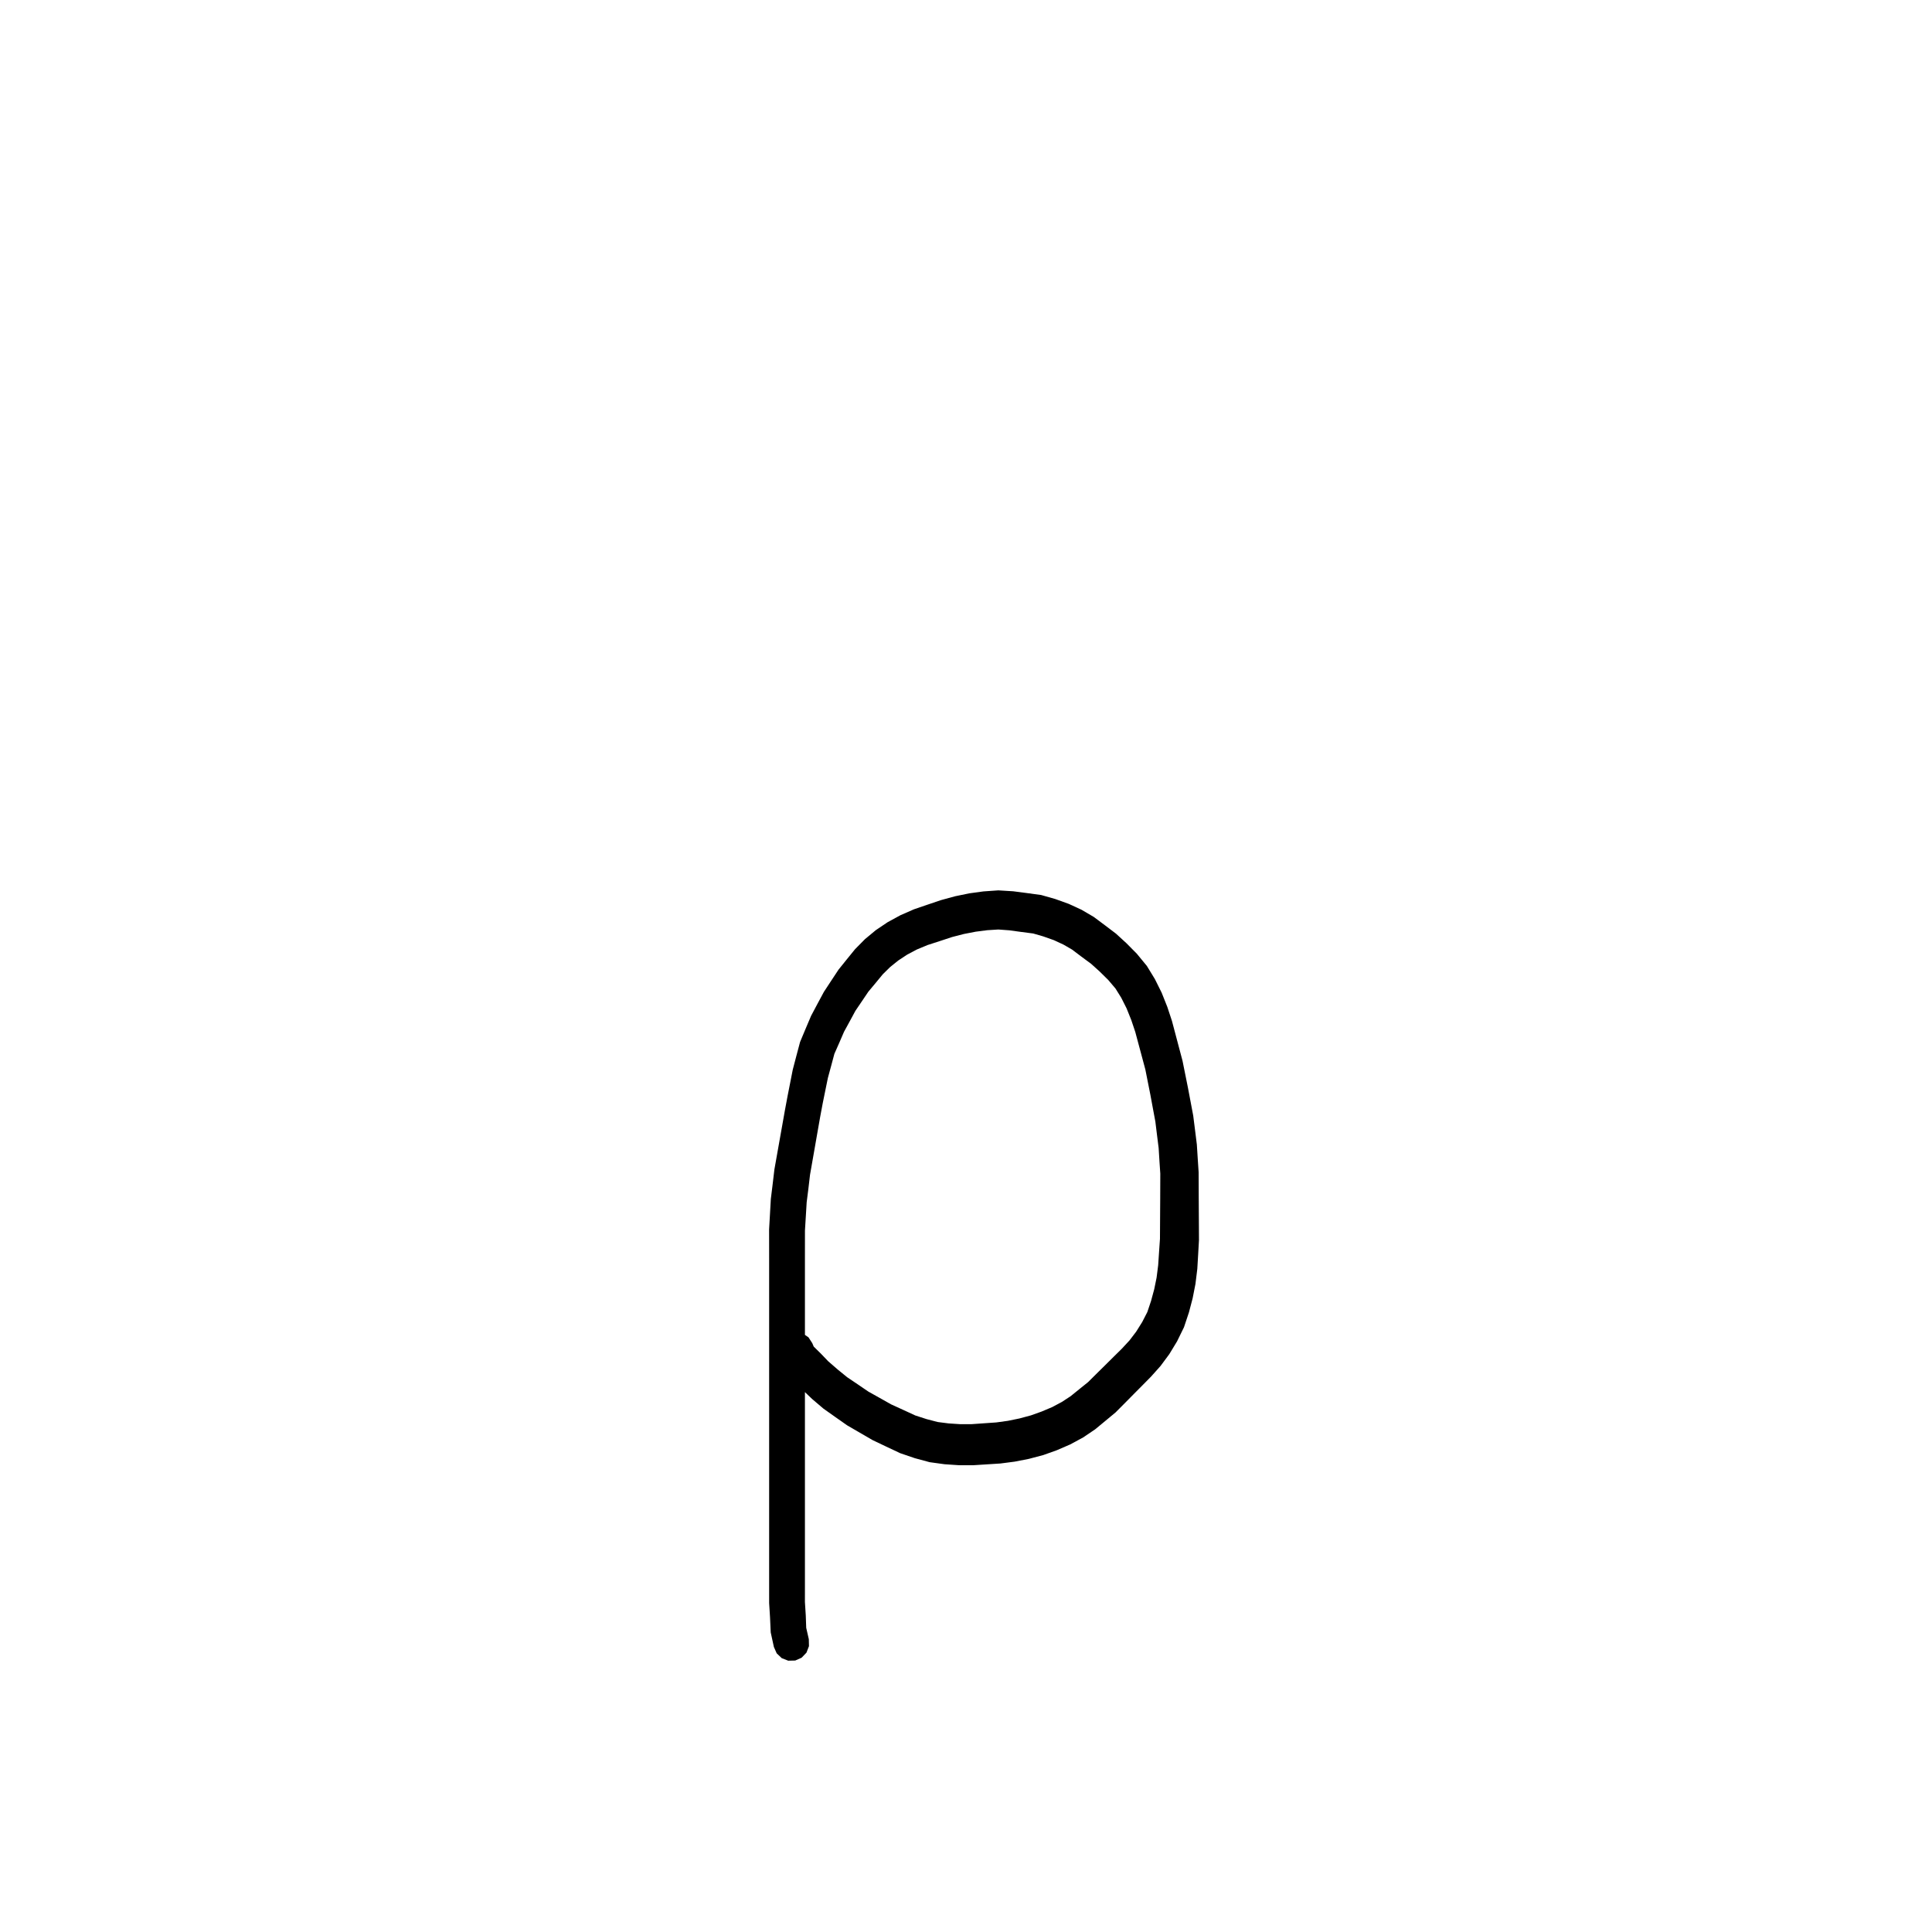
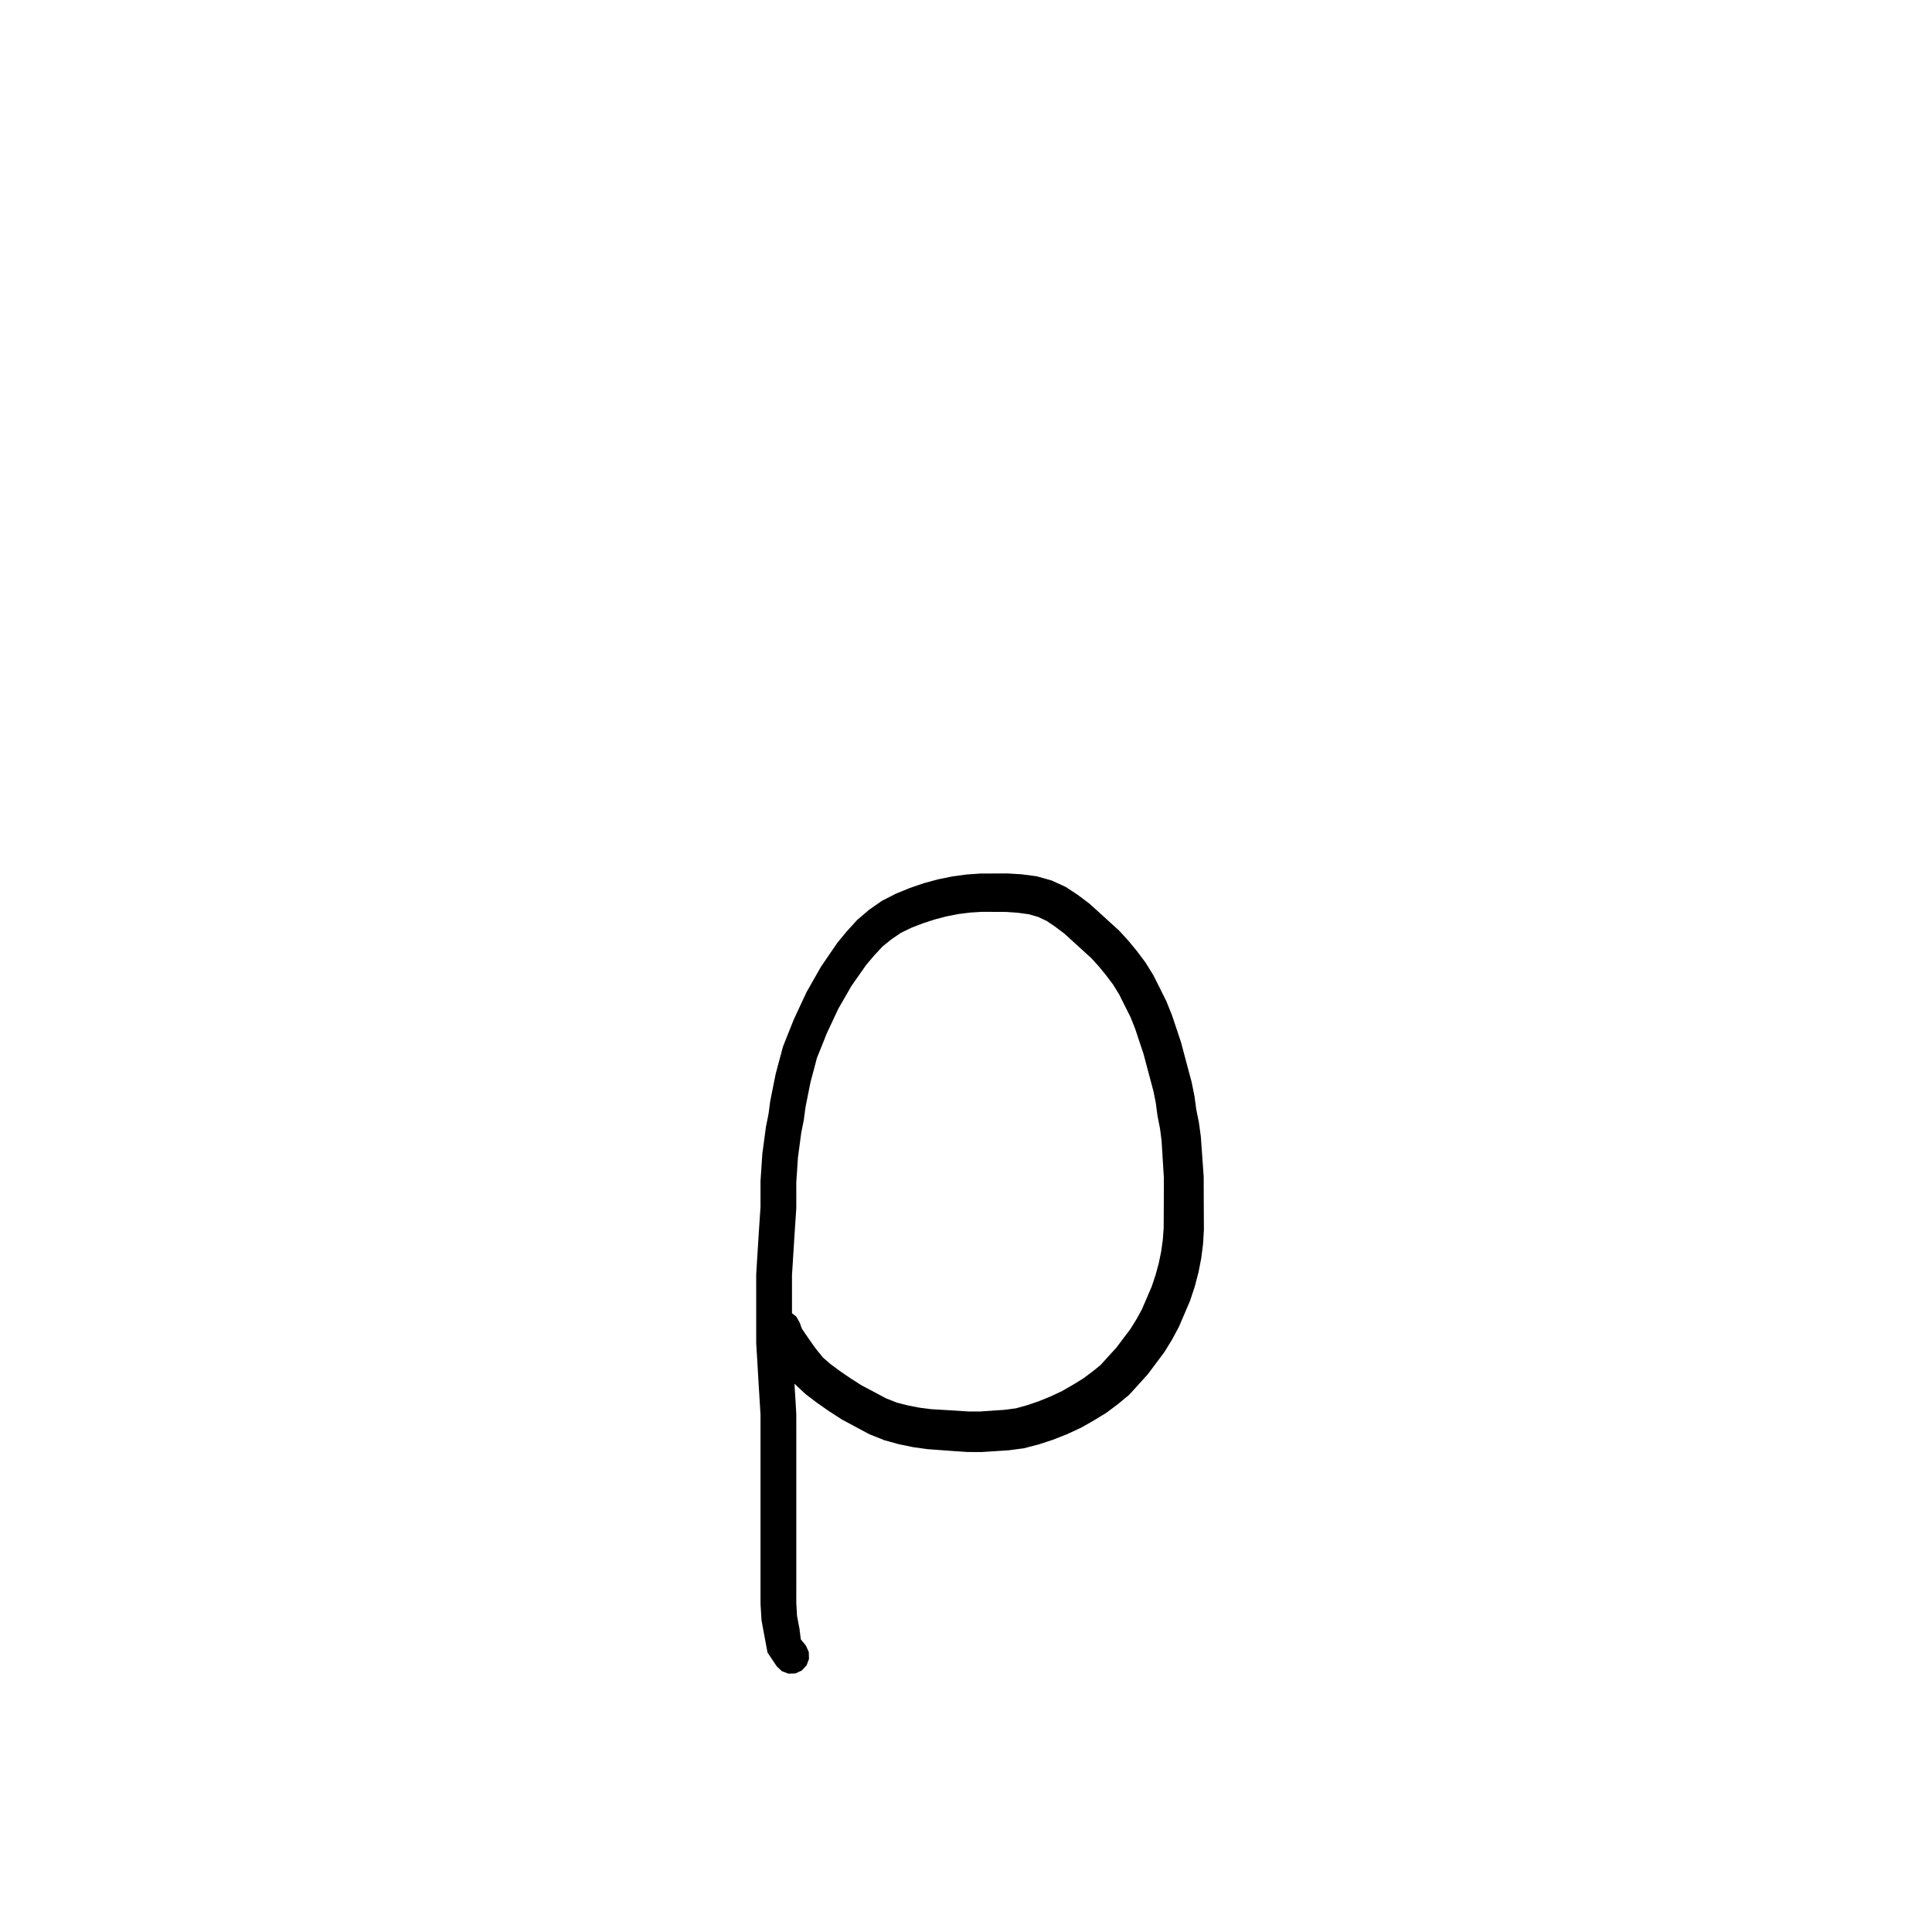
<svg xmlns="http://www.w3.org/2000/svg" viewBox="0 0 300 300" width="300" height="300">
-   <path d="M 125.592 254.531 L 125.189 252.769 L 125.119 250.838 L 124.987 248.755 L 124.989 246.562 L 124.989 244.152 L 124.989 241.741 L 124.989 239.33 L 124.989 236.92 L 124.989 234.509 L 124.989 232.232 L 124.989 229.821 L 124.989 227.545 L 124.989 225.268 L 124.989 223.125 L 124.989 220.982 L 124.989 218.973 L 124.989 216.964 L 124.989 214.821 L 124.989 212.679 L 124.989 210.536 L 124.989 208.393 L 124.989 206.25 L 124.989 204.107 L 124.989 201.964 L 124.989 199.821 L 124.989 197.679 L 124.989 195.402 L 124.991 193.259 L 124.993 191.064 L 125.128 188.869 L 125.26 186.682 L 125.522 184.622 L 125.78 182.416 L 126.166 180.218 L 126.565 177.94 L 126.963 175.663 L 127.361 173.4 L 127.757 171.288 L 128.162 169.298 L 128.554 167.378 L 129.076 165.456 L 129.561 163.642 L 130.303 161.963 L 131.064 160.205 L 131.951 158.583 L 132.828 156.96 L 133.836 155.474 L 134.838 153.988 L 135.967 152.636 L 137.086 151.278 L 138.229 150.154 L 139.488 149.143 L 140.865 148.235 L 142.374 147.435 L 144.022 146.749 L 145.921 146.134 L 147.847 145.5 L 149.679 145.027 L 151.501 144.674 L 153.315 144.44 L 155.022 144.333 L 156.728 144.459 L 158.637 144.72 L 160.431 144.952 L 161.991 145.402 L 163.65 145.989 L 165.134 146.677 L 166.459 147.444 L 167.928 148.551 L 169.429 149.661 L 170.746 150.849 L 172.083 152.166 L 173.212 153.495 L 174.108 154.933 L 174.935 156.577 L 175.664 158.391 L 176.282 160.229 L 176.797 162.149 L 177.336 164.157 L 177.85 166.075 L 178.231 167.992 L 178.627 169.984 L 179.021 172.11 L 179.404 174.165 L 179.657 176.218 L 179.914 178.269 L 180.041 180.326 L 180.17 182.242 L 180.163 184.152 L 180.156 186.161 L 180.143 188.17 L 180.131 190.312 L 180.119 192.361 L 179.978 194.409 L 179.841 196.456 L 179.594 198.397 L 179.226 200.197 L 178.732 202.019 L 178.158 203.733 L 177.362 205.283 L 176.425 206.779 L 175.383 208.146 L 174.179 209.444 L 172.885 210.72 L 171.541 212.054 L 170.193 213.385 L 168.962 214.608 L 167.602 215.703 L 166.245 216.801 L 164.887 217.691 L 163.403 218.484 L 161.744 219.184 L 160.093 219.775 L 158.308 220.256 L 156.503 220.626 L 154.703 220.874 L 152.801 221.007 L 150.898 221.141 L 149.102 221.145 L 147.304 221.027 L 145.601 220.81 L 143.879 220.359 L 142.131 219.794 L 140.279 218.94 L 138.378 218.072 L 136.61 217.076 L 134.841 216.086 L 133.203 214.969 L 131.559 213.862 L 130.098 212.675 L 128.602 211.375 L 127.459 210.184 L 126.356 209.099 L 126.129 208.566 L 125.538 207.657 L 124.644 207.044 L 123.583 206.82 L 122.517 207.018 L 121.608 207.61 L 120.995 208.504 L 120.771 209.564 L 120.969 210.63 L 121.635 212.329 L 123.122 214.102 L 124.389 215.589 L 126.107 217.236 L 127.861 218.728 L 129.699 220.031 L 131.543 221.325 L 133.524 222.477 L 135.506 223.625 L 137.623 224.632 L 139.788 225.652 L 142.058 226.427 L 144.354 227.047 L 146.67 227.366 L 148.889 227.516 L 151.111 227.52 L 153.226 227.386 L 155.341 227.251 L 157.559 226.963 L 159.772 226.53 L 162.006 225.939 L 164.104 225.191 L 166.195 224.284 L 168.193 223.202 L 170.05 221.949 L 171.639 220.636 L 173.225 219.32 L 174.673 217.865 L 176.004 216.517 L 177.338 215.173 L 178.722 213.77 L 180.197 212.122 L 181.566 210.275 L 182.772 208.288 L 183.85 206.088 L 184.617 203.785 L 185.194 201.589 L 185.629 199.371 L 185.918 197.026 L 186.049 194.788 L 186.176 192.55 L 186.164 190.312 L 186.151 188.17 L 186.139 186.161 L 186.132 184.152 L 186.124 182.044 L 185.986 179.942 L 185.845 177.713 L 185.566 175.479 L 185.284 173.246 L 184.863 171.015 L 184.454 168.856 L 184.046 166.829 L 183.623 164.728 L 183.066 162.629 L 182.534 160.619 L 181.977 158.521 L 181.256 156.341 L 180.378 154.137 L 179.33 152.032 L 178.083 149.988 L 176.533 148.102 L 174.923 146.473 L 173.295 144.981 L 171.581 143.681 L 169.836 142.378 L 167.946 141.27 L 165.948 140.35 L 163.857 139.598 L 161.667 138.976 L 159.443 138.673 L 157.334 138.398 L 155.022 138.256 L 152.712 138.417 L 150.508 138.718 L 148.312 139.17 L 146.127 139.767 L 144.034 140.473 L 141.916 141.197 L 139.814 142.118 L 137.84 143.193 L 136.003 144.429 L 134.315 145.828 L 132.78 147.383 L 131.488 148.972 L 130.207 150.565 L 129.066 152.294 L 127.931 154.022 L 126.933 155.881 L 125.945 157.741 L 125.099 159.733 L 124.233 161.805 L 123.647 164.008 L 123.098 166.105 L 122.686 168.202 L 122.287 170.23 L 121.88 172.403 L 121.474 174.694 L 121.069 176.97 L 120.664 179.247 L 120.247 181.602 L 119.969 183.949 L 119.695 186.176 L 119.56 188.542 L 119.426 190.9 L 119.429 193.259 L 119.431 195.402 L 119.431 197.679 L 119.431 199.821 L 119.431 201.964 L 119.431 204.107 L 119.431 206.25 L 119.431 208.393 L 119.431 210.536 L 119.431 212.679 L 119.431 214.821 L 119.431 216.964 L 119.431 218.973 L 119.431 220.982 L 119.431 223.125 L 119.431 225.268 L 119.431 227.545 L 119.431 229.821 L 119.431 232.232 L 119.431 234.509 L 119.431 236.92 L 119.431 239.33 L 119.431 241.741 L 119.431 244.152 L 119.431 246.562 L 119.432 248.923 L 119.569 251.127 L 119.677 253.481 L 120.167 255.737 L 120.604 256.729 L 121.388 257.478 L 122.398 257.871 L 123.482 257.847 L 124.474 257.409 L 125.224 256.626 L 125.616 255.615 Z" fill="black" fill-rule="nonzero" />
+   <path d="M 125.141 255.528 L 124.35 254.564 L 124.143 252.913 L 123.763 250.916 L 123.648 248.894 L 123.649 246.562 L 123.649 244.286 L 123.649 242.009 L 123.649 239.866 L 123.649 237.723 L 123.649 235.58 L 123.649 233.304 L 123.649 231.027 L 123.649 228.75 L 123.649 226.339 L 123.649 224.062 L 123.649 221.92 L 123.648 219.561 L 123.51 217.198 L 123.376 215.055 L 123.243 212.783 L 123.108 210.502 L 122.978 208.44 L 122.98 206.384 L 122.98 204.241 L 122.98 202.232 L 122.98 200.089 L 122.978 198.033 L 123.108 195.977 L 123.242 193.834 L 123.376 191.697 L 123.509 189.694 L 123.648 187.593 L 123.649 185.491 L 123.648 183.575 L 123.777 181.658 L 123.903 179.741 L 124.161 177.823 L 124.415 175.903 L 124.817 173.894 L 125.085 171.885 L 125.47 169.965 L 125.853 168.042 L 126.368 166.118 L 126.855 164.272 L 127.603 162.416 L 128.376 160.48 L 129.283 158.542 L 130.174 156.636 L 131.194 154.866 L 132.21 153.097 L 133.357 151.464 L 134.5 149.832 L 135.727 148.384 L 137.037 146.971 L 138.412 145.858 L 139.888 144.852 L 141.479 144.08 L 143.306 143.37 L 145.153 142.772 L 146.987 142.291 L 148.812 141.935 L 150.63 141.703 L 152.443 141.59 L 154.353 141.597 L 156.262 141.605 L 158.072 141.735 L 159.77 141.965 L 161.206 142.383 L 162.518 142.996 L 163.851 143.901 L 165.278 144.972 L 166.642 146.218 L 168.115 147.558 L 169.48 148.801 L 170.668 150.112 L 171.778 151.474 L 172.863 152.916 L 173.789 154.425 L 174.666 156.183 L 175.547 157.942 L 176.269 159.754 L 176.907 161.678 L 177.55 163.599 L 178.061 165.517 L 178.596 167.526 L 179.108 169.443 L 179.471 171.26 L 179.737 173.269 L 180.132 175.279 L 180.366 177.091 L 180.484 178.999 L 180.607 181.009 L 180.726 182.916 L 180.72 184.821 L 180.714 186.83 L 180.704 188.839 L 180.692 190.744 L 180.557 192.545 L 180.304 194.347 L 179.931 196.156 L 179.439 197.972 L 178.839 199.767 L 178.086 201.517 L 177.338 203.265 L 176.507 204.793 L 175.556 206.332 L 174.434 207.818 L 173.317 209.303 L 172.071 210.658 L 170.892 211.964 L 169.652 212.964 L 168.215 214.039 L 166.645 215.007 L 164.934 215.993 L 163.126 216.843 L 161.292 217.589 L 159.468 218.211 L 157.75 218.683 L 156.047 218.912 L 154.143 219.041 L 152.239 219.173 L 150.44 219.175 L 148.535 219.051 L 146.525 218.93 L 144.618 218.819 L 142.809 218.59 L 140.992 218.24 L 139.254 217.795 L 137.572 217.127 L 135.706 216.134 L 133.802 215.128 L 132.071 214.026 L 130.415 212.89 L 128.962 211.815 L 127.779 210.785 L 126.615 209.346 L 125.592 207.897 L 124.518 206.324 L 124.176 205.371 L 123.639 204.429 L 122.783 203.765 L 121.737 203.478 L 120.661 203.614 L 119.72 204.151 L 119.055 205.007 L 118.768 206.053 L 118.904 207.129 L 119.455 208.855 L 120.702 211.032 L 121.823 212.797 L 123.337 214.84 L 125.101 216.489 L 126.862 217.824 L 128.688 219.099 L 130.707 220.407 L 132.821 221.544 L 134.973 222.695 L 137.308 223.634 L 139.588 224.26 L 141.789 224.714 L 143.998 225.021 L 146.109 225.177 L 148.117 225.324 L 150.23 225.467 L 152.449 225.47 L 154.562 225.334 L 156.676 225.195 L 158.991 224.888 L 161.291 224.289 L 163.485 223.571 L 165.669 222.71 L 167.879 221.686 L 169.917 220.529 L 171.829 219.354 L 173.607 218.018 L 175.314 216.607 L 176.812 214.967 L 178.246 213.375 L 179.539 211.646 L 180.828 209.918 L 182.02 207.974 L 183.063 206.021 L 183.923 204.019 L 184.777 202.019 L 185.517 199.796 L 186.096 197.594 L 186.527 195.385 L 186.809 193.17 L 186.942 190.952 L 186.93 188.839 L 186.92 186.83 L 186.914 184.821 L 186.908 182.709 L 186.759 180.599 L 186.614 178.59 L 186.464 176.481 L 186.163 174.274 L 185.754 172.266 L 185.485 170.258 L 185.044 168.057 L 184.484 165.956 L 183.948 163.947 L 183.388 161.847 L 182.691 159.75 L 181.99 157.657 L 181.105 155.451 L 180.111 153.46 L 179.113 151.468 L 177.896 149.494 L 176.571 147.723 L 175.269 146.138 L 173.778 144.503 L 172.197 143.067 L 170.724 141.729 L 169.141 140.296 L 167.354 138.956 L 165.474 137.718 L 163.303 136.724 L 160.989 136.071 L 158.669 135.765 L 156.461 135.627 L 154.353 135.635 L 152.245 135.642 L 150.04 135.797 L 147.84 136.101 L 145.647 136.548 L 143.463 137.139 L 141.293 137.88 L 139.102 138.778 L 136.942 139.88 L 134.936 141.285 L 133.097 142.851 L 131.461 144.652 L 130.009 146.418 L 128.742 148.269 L 127.478 150.118 L 126.351 152.099 L 125.228 154.078 L 124.244 156.19 L 123.275 158.27 L 122.442 160.352 L 121.582 162.514 L 120.998 164.686 L 120.441 166.779 L 120.021 168.875 L 119.603 170.972 L 119.335 172.981 L 118.933 174.99 L 118.652 177.088 L 118.373 179.188 L 118.232 181.288 L 118.093 183.39 L 118.092 185.491 L 118.093 187.407 L 117.964 189.324 L 117.83 191.339 L 117.695 193.487 L 117.561 195.63 L 117.424 197.86 L 117.422 200.089 L 117.422 202.232 L 117.422 204.241 L 117.422 206.384 L 117.424 208.614 L 117.561 210.838 L 117.695 213.11 L 117.829 215.391 L 117.963 217.534 L 118.093 219.725 L 118.092 221.92 L 118.092 224.062 L 118.092 226.339 L 118.092 228.75 L 118.092 231.027 L 118.092 233.304 L 118.092 235.58 L 118.092 237.723 L 118.092 239.866 L 118.092 242.009 L 118.092 244.286 L 118.092 246.562 L 118.093 249.053 L 118.246 251.584 L 118.669 253.873 L 119.177 256.596 L 120.618 258.758 L 121.409 259.5 L 122.423 259.884 L 123.506 259.85 L 124.495 259.404 L 125.237 258.614 L 125.62 257.6 L 125.587 256.516 Z" fill="black" fill-rule="nonzero" />
</svg>
